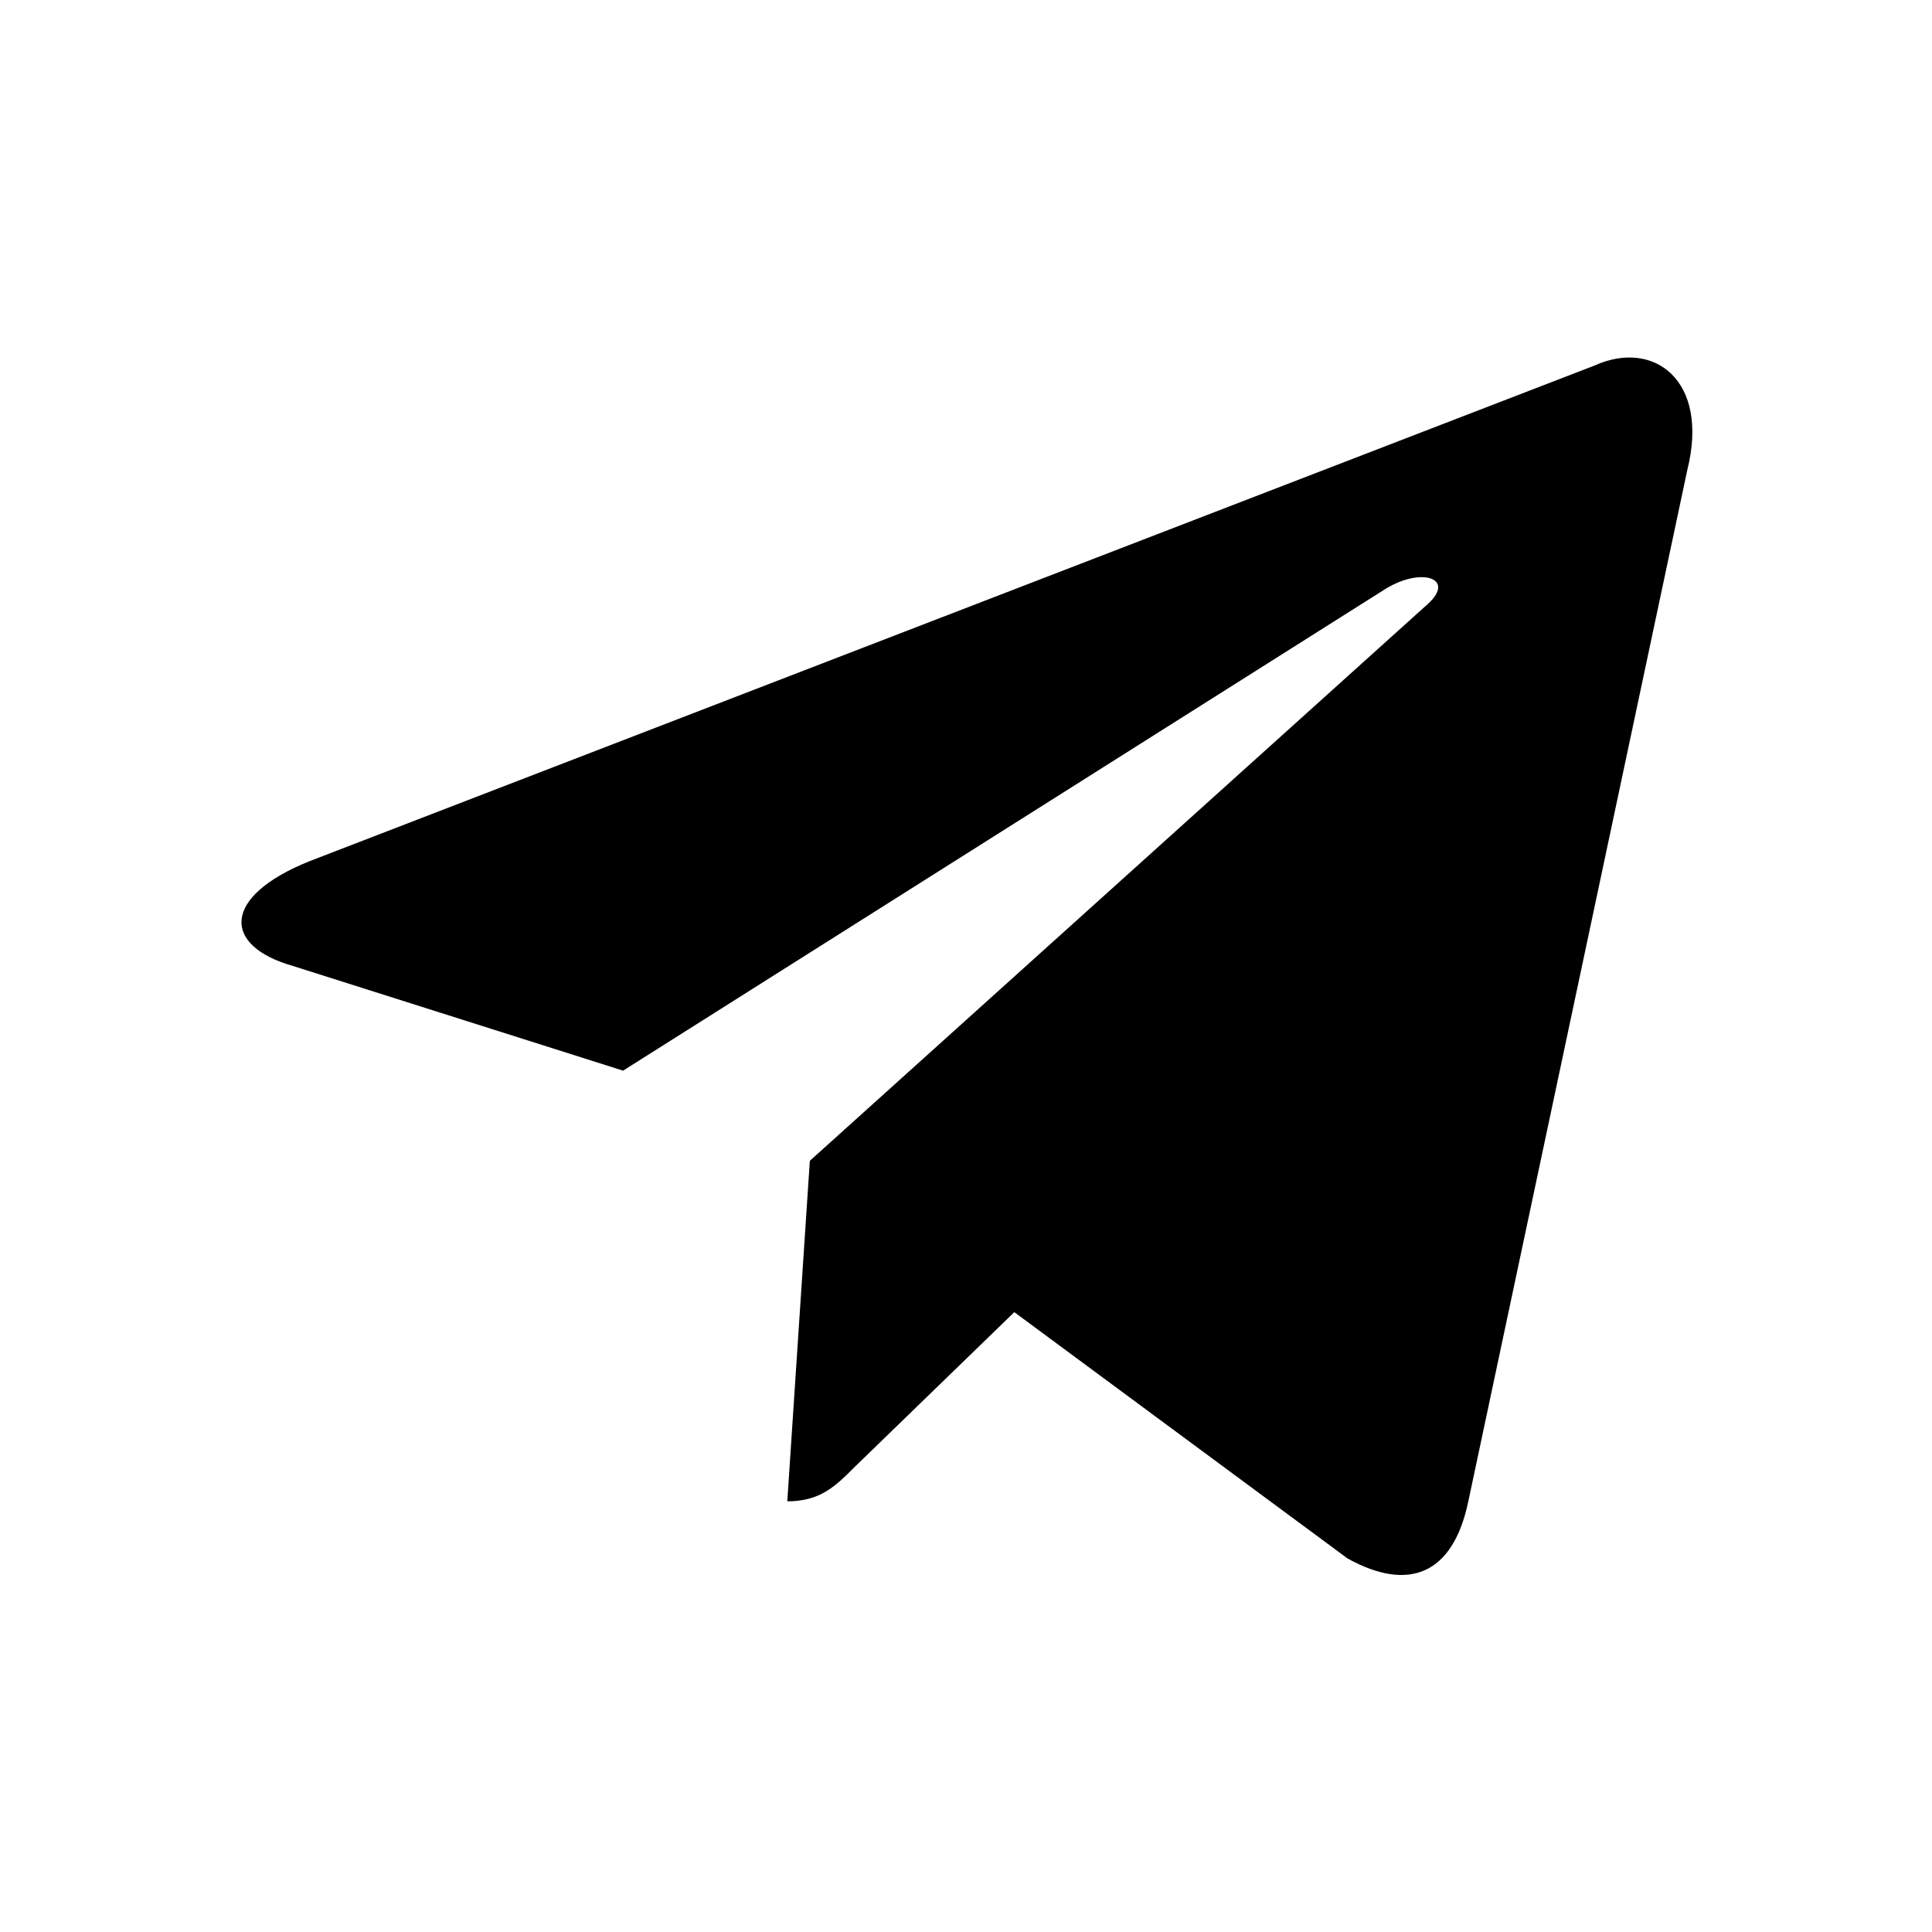
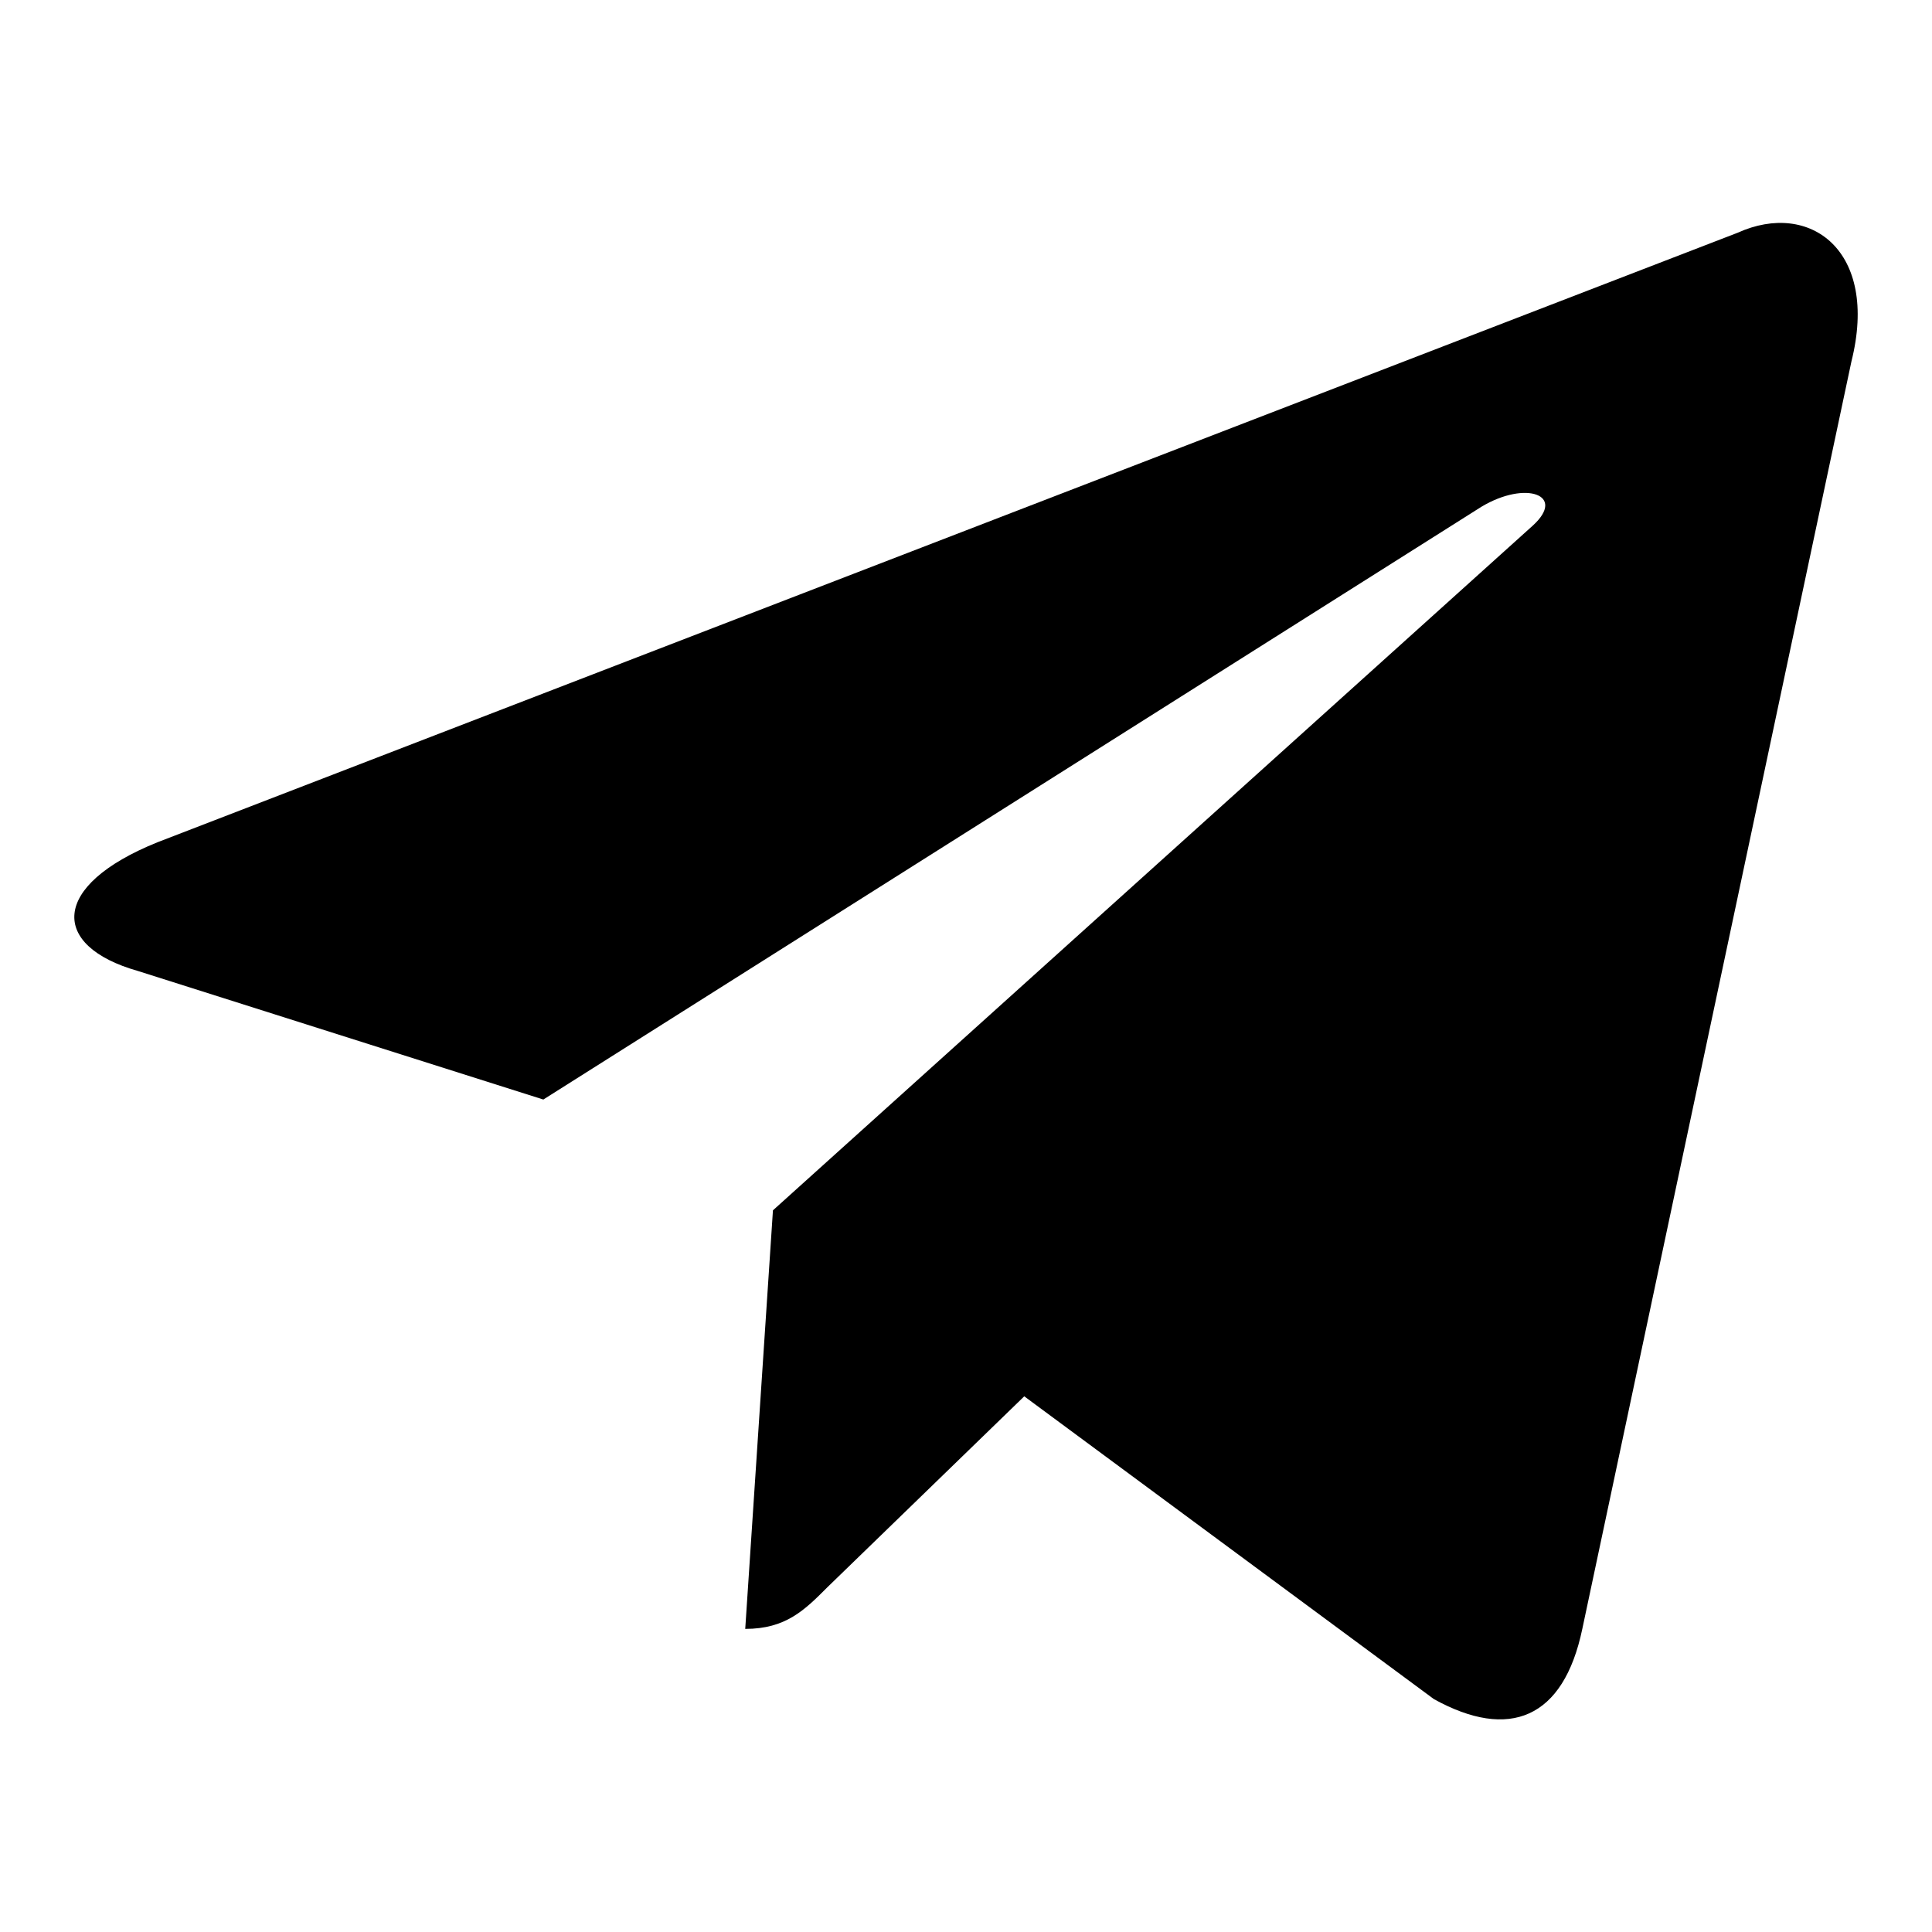
- <svg class="MuiSvgIcon-root MuiSvgIcon-fontSizeMedium MuiSvgIcon-fontSizeLarge css-zjt8k" aria-hidden="true" viewBox="0 0 24 24" data-testid="TelegramIcon" tabindex="-1">
-   <path d="m9.78 18.65.28-4.23 7.68-6.92c.34-.31-.07-.46-.52-.19L7.74 13.3 3.64 12c-.88-.25-.89-.86.2-1.3l15.97-6.16c.73-.33 1.43.18 1.15 1.3l-2.72 12.81c-.19.91-.74 1.13-1.5.71L12.6 16.3l-1.99 1.93c-.23.23-.42.42-.83.42z" />
+ <svg xmlns="http://www.w3.org/2000/svg" width="26" height="26" viewBox="0 0 26 26" fill="none">
+   <path d="M10.029 21.921L10.402 16.288L20.628 7.073C21.081 6.661 20.535 6.461 19.936 6.82L7.312 14.797L1.853 13.066C0.681 12.733 0.668 11.92 2.119 11.335L23.385 3.132C24.357 2.692 25.289 3.372 24.916 4.863L21.294 21.921C21.041 23.132 20.309 23.425 19.297 22.866L13.784 18.791L11.134 21.361C10.828 21.668 10.575 21.921 10.029 21.921Z" fill="black" />
</svg>
